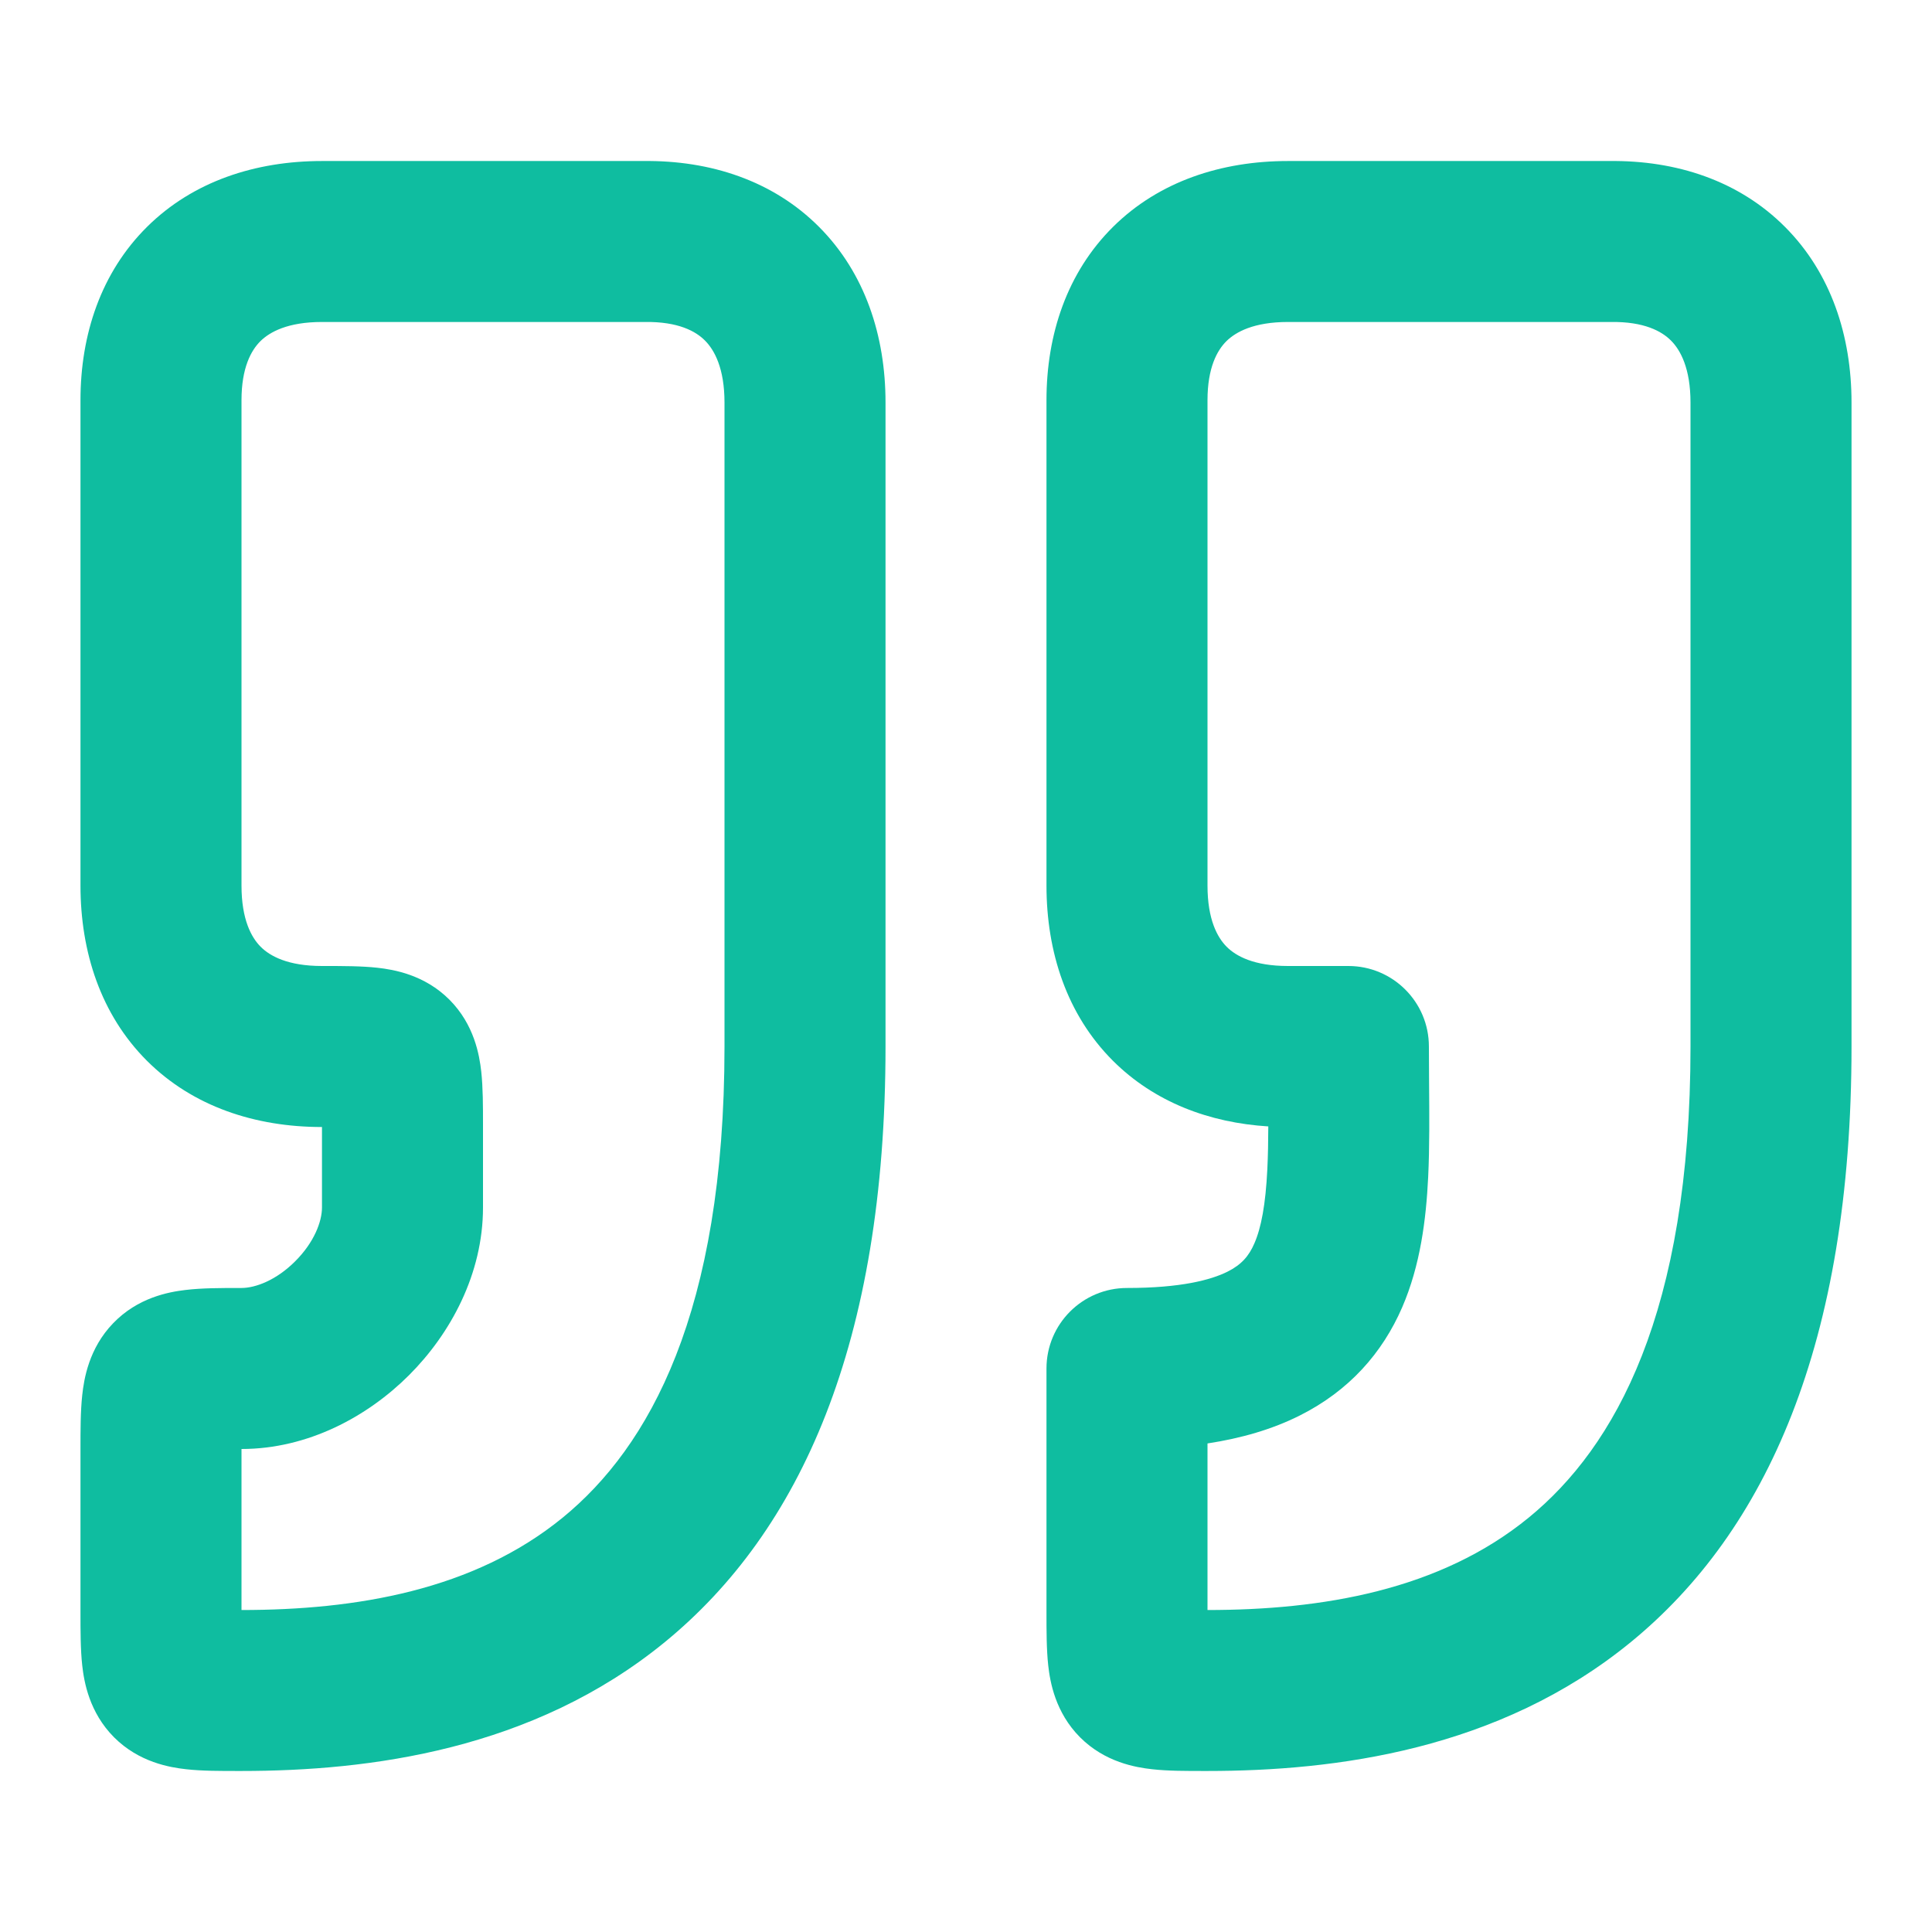
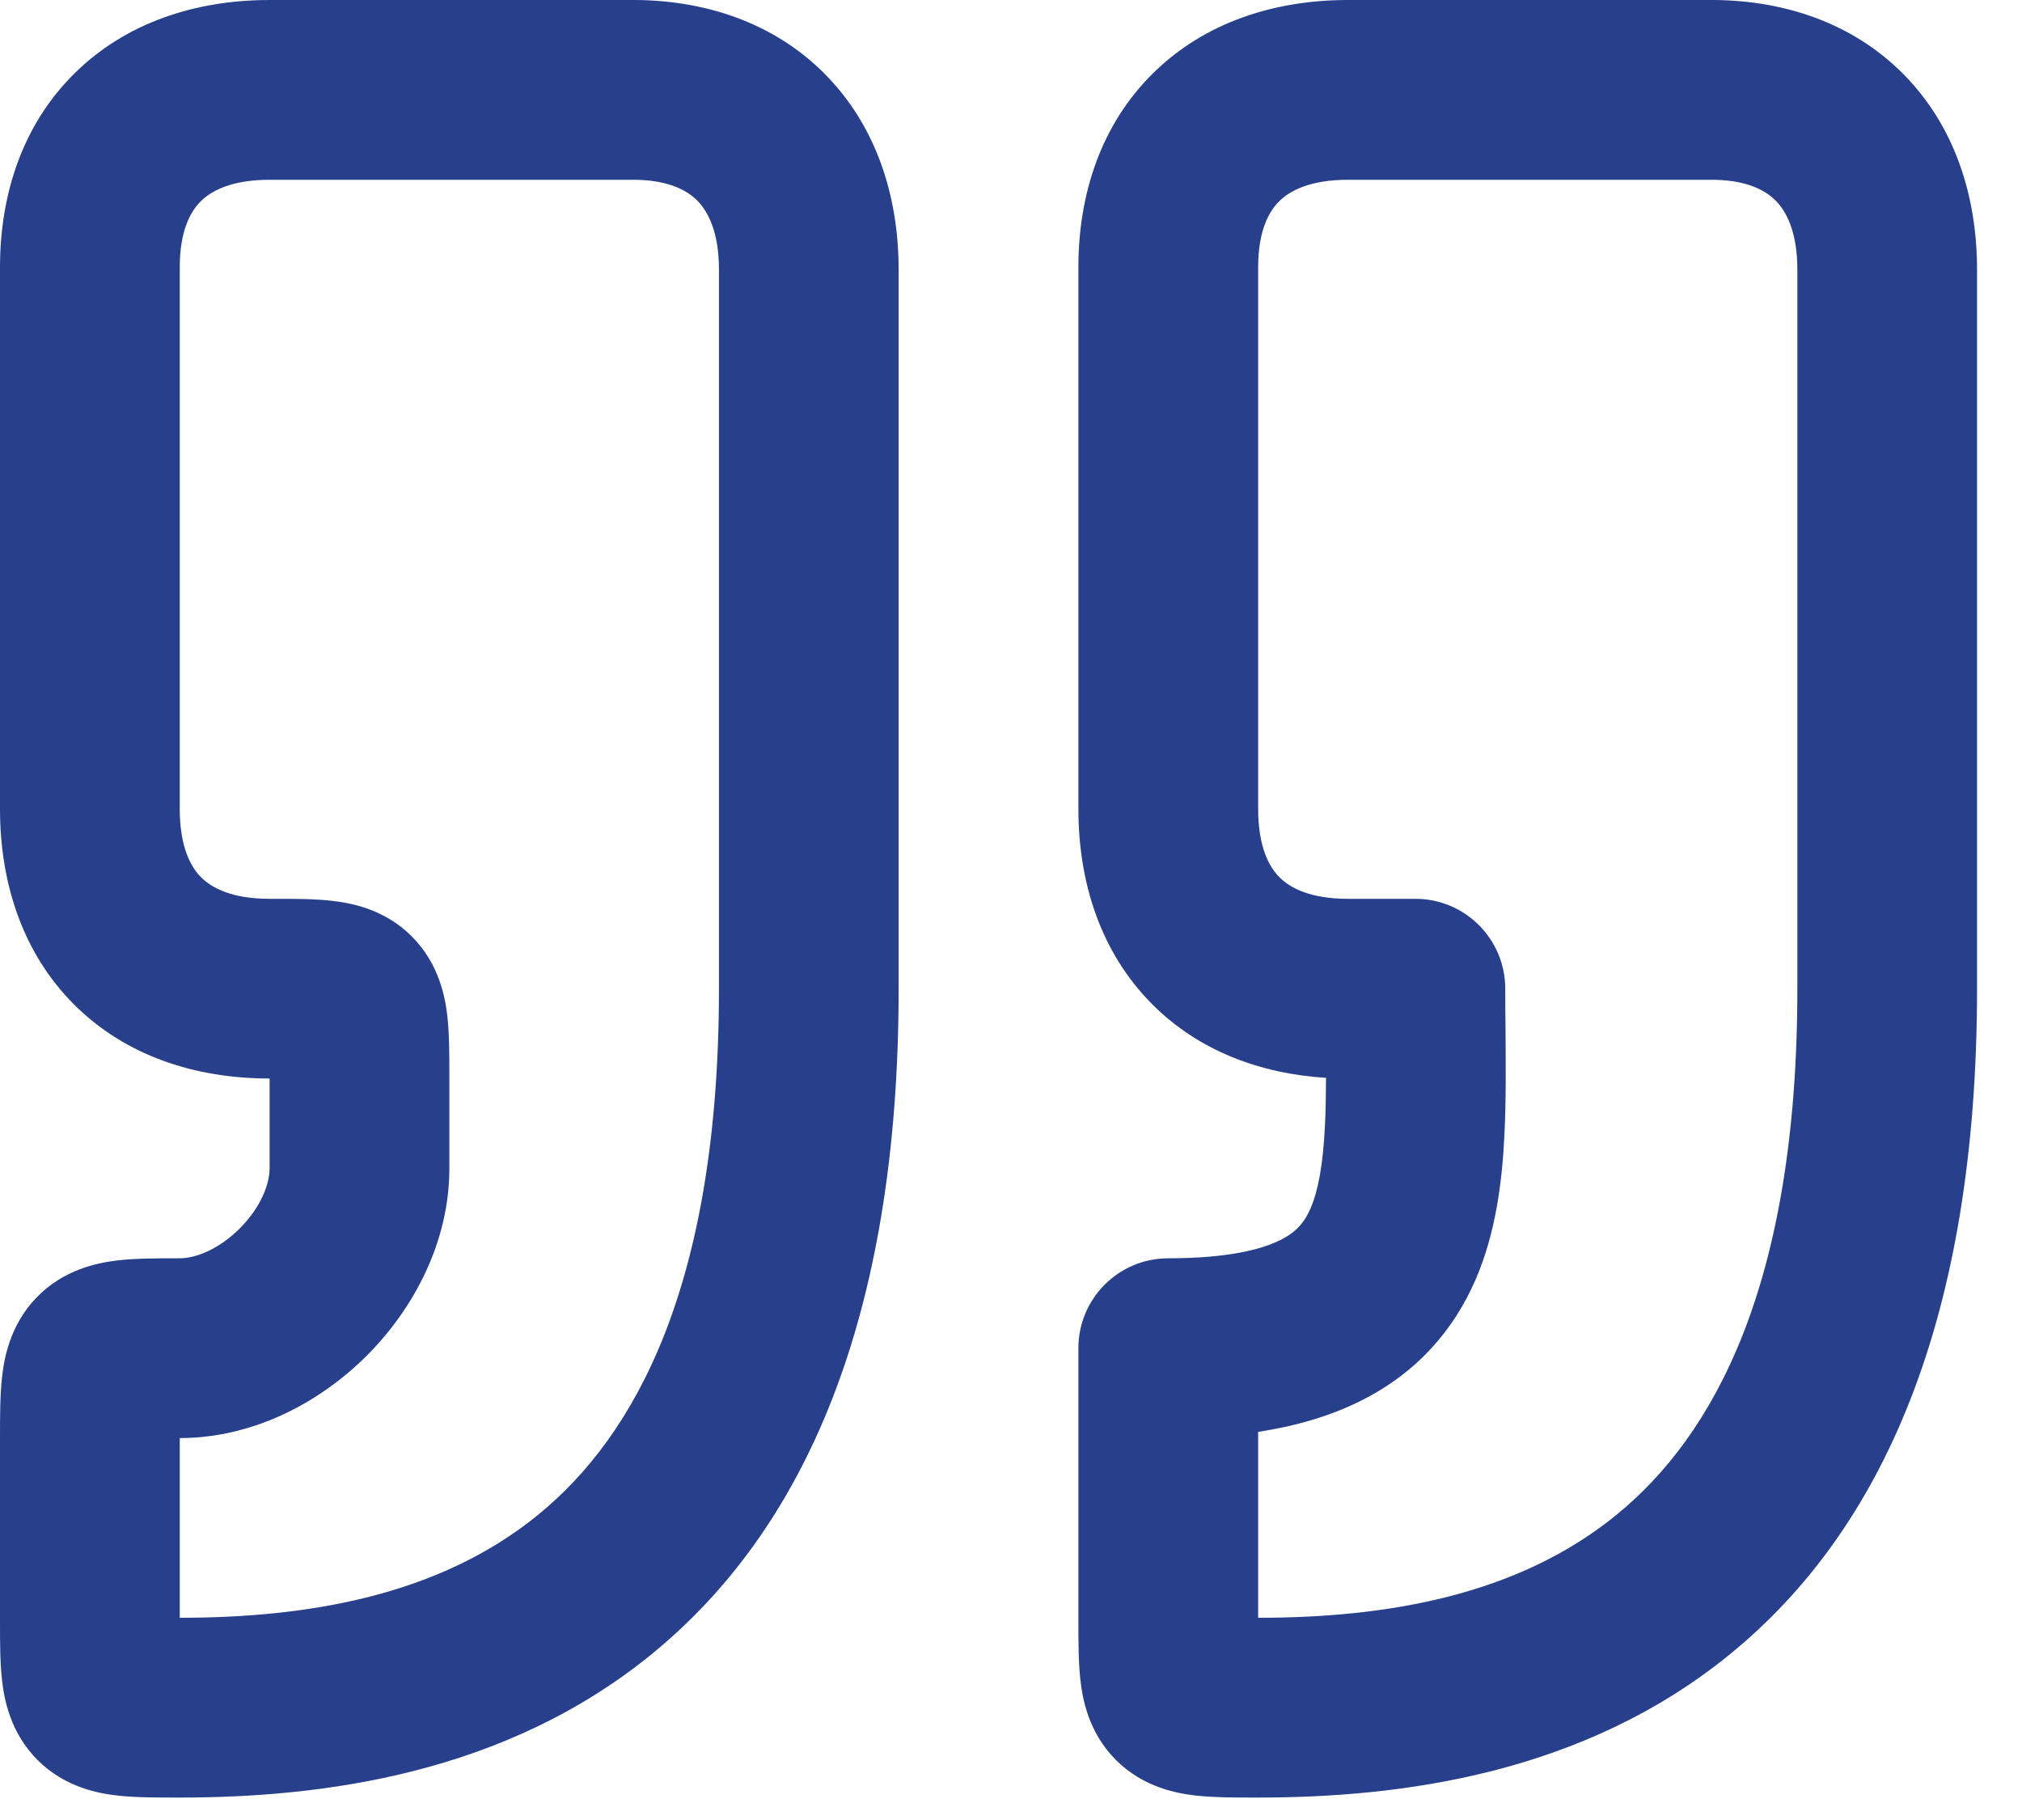
- <svg xmlns="http://www.w3.org/2000/svg" width="32" height="32" viewBox="0 0 32 32" fill="none">
-   <path fill-rule="evenodd" clip-rule="evenodd" d="M13.567 3.759C14.329 4.524 14.667 5.565 14.667 6.667V17.333C14.667 22.253 13.252 25.365 11.011 27.199C8.821 28.99 6.109 29.333 4 29.333C3.983 29.333 3.966 29.333 3.949 29.333C3.661 29.333 3.345 29.334 3.082 29.304C2.813 29.274 2.304 29.19 1.89 28.776C1.477 28.362 1.392 27.854 1.362 27.585C1.333 27.322 1.333 27.005 1.333 26.718C1.333 26.701 1.333 26.684 1.333 26.667V24.041C1.333 24.024 1.333 24.008 1.333 23.991C1.333 23.695 1.333 23.374 1.362 23.108C1.391 22.839 1.472 22.334 1.873 21.918C2.282 21.492 2.792 21.399 3.072 21.366C3.344 21.333 3.67 21.333 3.963 21.333L4 21.333C4.233 21.333 4.578 21.203 4.89 20.89C5.203 20.578 5.333 20.233 5.333 20V18.667C4.233 18.667 3.196 18.331 2.432 17.568C1.669 16.804 1.333 15.767 1.333 14.667V6.629C1.333 5.539 1.674 4.512 2.437 3.756C3.199 3.002 4.233 2.667 5.333 2.667H10.658C11.765 2.654 12.804 2.993 13.567 3.759ZM11.677 5.641C11.524 5.486 11.233 5.326 10.685 5.333L10.667 5.333V5.333H5.333C4.767 5.333 4.468 5.498 4.313 5.651C4.16 5.803 4 6.09 4 6.629V14.667C4 15.233 4.165 15.529 4.318 15.682C4.471 15.835 4.767 16 5.333 16C5.35 16 5.367 16 5.384 16C5.672 16 5.988 16 6.251 16.029C6.52 16.059 7.029 16.143 7.443 16.557C7.857 16.971 7.941 17.48 7.971 17.748C8 18.012 8 18.328 8 18.616C8 18.633 8 18.65 8 18.667V20C8 21.1 7.463 22.089 6.776 22.776C6.089 23.463 5.1 24 4 24C4 24.014 4 24.027 4 24.041V26.667C5.891 26.667 7.845 26.343 9.322 25.135C10.748 23.968 12 21.747 12 17.333V6.667C12 6.102 11.834 5.798 11.677 5.641Z" fill="#0FBDA0" />
-   <path fill-rule="evenodd" clip-rule="evenodd" d="M29.566 3.759C30.328 4.523 30.667 5.564 30.667 6.667V17.333C30.667 22.253 29.252 25.365 27.011 27.199C24.821 28.99 22.109 29.333 20 29.333C19.983 29.333 19.966 29.333 19.949 29.333C19.661 29.333 19.345 29.334 19.082 29.304C18.813 29.274 18.304 29.19 17.89 28.776C17.477 28.362 17.392 27.854 17.362 27.585C17.333 27.322 17.333 27.005 17.333 26.718C17.333 26.701 17.333 26.684 17.333 26.667V22.667C17.333 21.93 17.93 21.333 18.667 21.333C19.555 21.333 20.054 21.201 20.331 21.063C20.564 20.946 20.686 20.804 20.777 20.593C20.889 20.336 20.962 19.954 20.991 19.367C21.002 19.138 21.006 18.904 21.007 18.657C20.029 18.596 19.12 18.255 18.432 17.568C17.669 16.804 17.333 15.767 17.333 14.667V6.629C17.333 5.539 17.674 4.512 18.437 3.756C19.199 3.002 20.233 2.667 21.333 2.667H26.658C27.765 2.654 28.803 2.993 29.566 3.759ZM27.677 5.641C27.523 5.486 27.232 5.326 26.685 5.333L26.667 5.333V5.333H21.333C20.767 5.333 20.468 5.498 20.313 5.651C20.16 5.803 20 6.09 20 6.629V14.667C20 15.233 20.165 15.529 20.318 15.682C20.471 15.835 20.767 16 21.333 16H22.333C23.07 16 23.667 16.597 23.667 17.333C23.667 17.525 23.668 17.724 23.67 17.925C23.674 18.454 23.679 19.003 23.655 19.497C23.621 20.192 23.527 20.956 23.223 21.657C22.898 22.404 22.352 23.033 21.523 23.448C21.071 23.674 20.562 23.822 20 23.908V26.667C21.891 26.667 23.846 26.343 25.322 25.135C26.748 23.968 28 21.747 28 17.333V6.667C28 6.102 27.834 5.798 27.677 5.641Z" fill="#0FBDA0" />
+ <svg xmlns="http://www.w3.org/2000/svg" width="30" height="27" viewBox="0 0 30 27" fill="none">
+   <path fill-rule="evenodd" clip-rule="evenodd" d="M12.233 1.093C12.995 1.858 13.333 2.899 13.333 4V14.667C13.333 19.587 11.919 22.699 9.678 24.532C7.488 26.324 4.776 26.667 2.667 26.667C2.65 26.667 2.633 26.667 2.616 26.667C2.328 26.667 2.012 26.667 1.749 26.638C1.48 26.608 0.971 26.524 0.557 26.11C0.143 25.696 0.059 25.187 0.029 24.918C-0 24.655 -8.81225e-05 24.339 1.18775e-05 24.052C2.18775e-05 24.034 3.17855e-05 24.017 3.17855e-05 24V21.375C3.17855e-05 21.358 2.17719e-05 21.341 2.17719e-05 21.324C-7.82281e-05 21.028 -0 20.708 0.029 20.442C0.058 20.172 0.139 19.668 0.539 19.252C0.949 18.826 1.459 18.733 1.738 18.699C2.011 18.667 2.337 18.667 2.63 18.667H2.667C2.9 18.667 3.244 18.537 3.557 18.224C3.87 17.911 4 17.567 4 17.334V16C2.899 16 1.862 15.665 1.099 14.902C0.335 14.138 3.17855e-05 13.101 3.17855e-05 12V3.963C3.17855e-05 2.873 0.34 1.845 1.104 1.09C1.866 0.336 2.9 0 4 0H9.325C10.432 -0.013 11.471 0.327 12.233 1.093ZM10.344 2.974C10.19 2.82 9.899 2.659 9.352 2.667L9.333 2.667L4 2.667C3.434 2.667 3.134 2.832 2.98 2.985C2.826 3.137 2.667 3.424 2.667 3.963V12C2.667 12.566 2.831 12.863 2.985 13.016C3.138 13.169 3.434 13.334 4 13.334C4.017 13.334 4.034 13.334 4.051 13.334C4.339 13.334 4.655 13.333 4.918 13.363C5.187 13.393 5.696 13.477 6.109 13.891C6.523 14.305 6.608 14.813 6.638 15.082C6.667 15.345 6.667 15.662 6.667 15.949C6.667 15.966 6.667 15.983 6.667 16V17.334C6.667 18.434 6.13 19.423 5.443 20.11C4.756 20.797 3.767 21.334 2.667 21.334C2.667 21.347 2.667 21.361 2.667 21.375V24C4.558 24 6.512 23.677 7.989 22.468C9.415 21.302 10.667 19.081 10.667 14.667V4C10.667 3.435 10.501 3.132 10.344 2.974Z" fill="#28408B" />
+   <path fill-rule="evenodd" clip-rule="evenodd" d="M28.233 1.092C28.995 1.857 29.333 2.898 29.333 4V14.667C29.333 19.587 27.919 22.699 25.678 24.532C23.488 26.324 20.776 26.667 18.667 26.667C18.65 26.667 18.633 26.667 18.616 26.667C18.328 26.667 18.012 26.667 17.749 26.638C17.48 26.608 16.971 26.524 16.557 26.11C16.143 25.696 16.059 25.187 16.029 24.918C16 24.655 16 24.339 16 24.052C16 24.034 16 24.017 16 24V20C16 19.264 16.597 18.667 17.333 18.667C18.222 18.667 18.721 18.534 18.997 18.396C19.231 18.279 19.352 18.138 19.444 17.927C19.556 17.669 19.629 17.288 19.658 16.701C19.669 16.471 19.673 16.237 19.674 15.99C18.696 15.929 17.786 15.589 17.099 14.902C16.335 14.138 16 13.101 16 12V3.963C16 2.873 16.34 1.845 17.104 1.09C17.866 0.336 18.9 0 20 0H25.325C26.432 -0.013 27.47 0.327 28.233 1.092ZM26.344 2.975C26.19 2.82 25.899 2.659 25.352 2.667L25.333 2.667L20 2.667C19.434 2.667 19.134 2.832 18.98 2.985C18.826 3.137 18.667 3.424 18.667 3.963V12C18.667 12.566 18.831 12.863 18.985 13.016C19.138 13.169 19.434 13.334 20 13.334H21C21.736 13.334 22.333 13.931 22.333 14.667C22.333 14.858 22.335 15.057 22.337 15.259C22.341 15.787 22.346 16.336 22.321 16.831C22.288 17.525 22.194 18.29 21.89 18.99C21.564 19.738 21.019 20.367 20.19 20.781C19.738 21.007 19.229 21.156 18.667 21.242V24C20.558 24 22.512 23.677 23.989 22.468C25.415 21.302 26.667 19.081 26.667 14.667V4C26.667 3.436 26.501 3.132 26.344 2.975Z" fill="#28408B" />
</svg>
